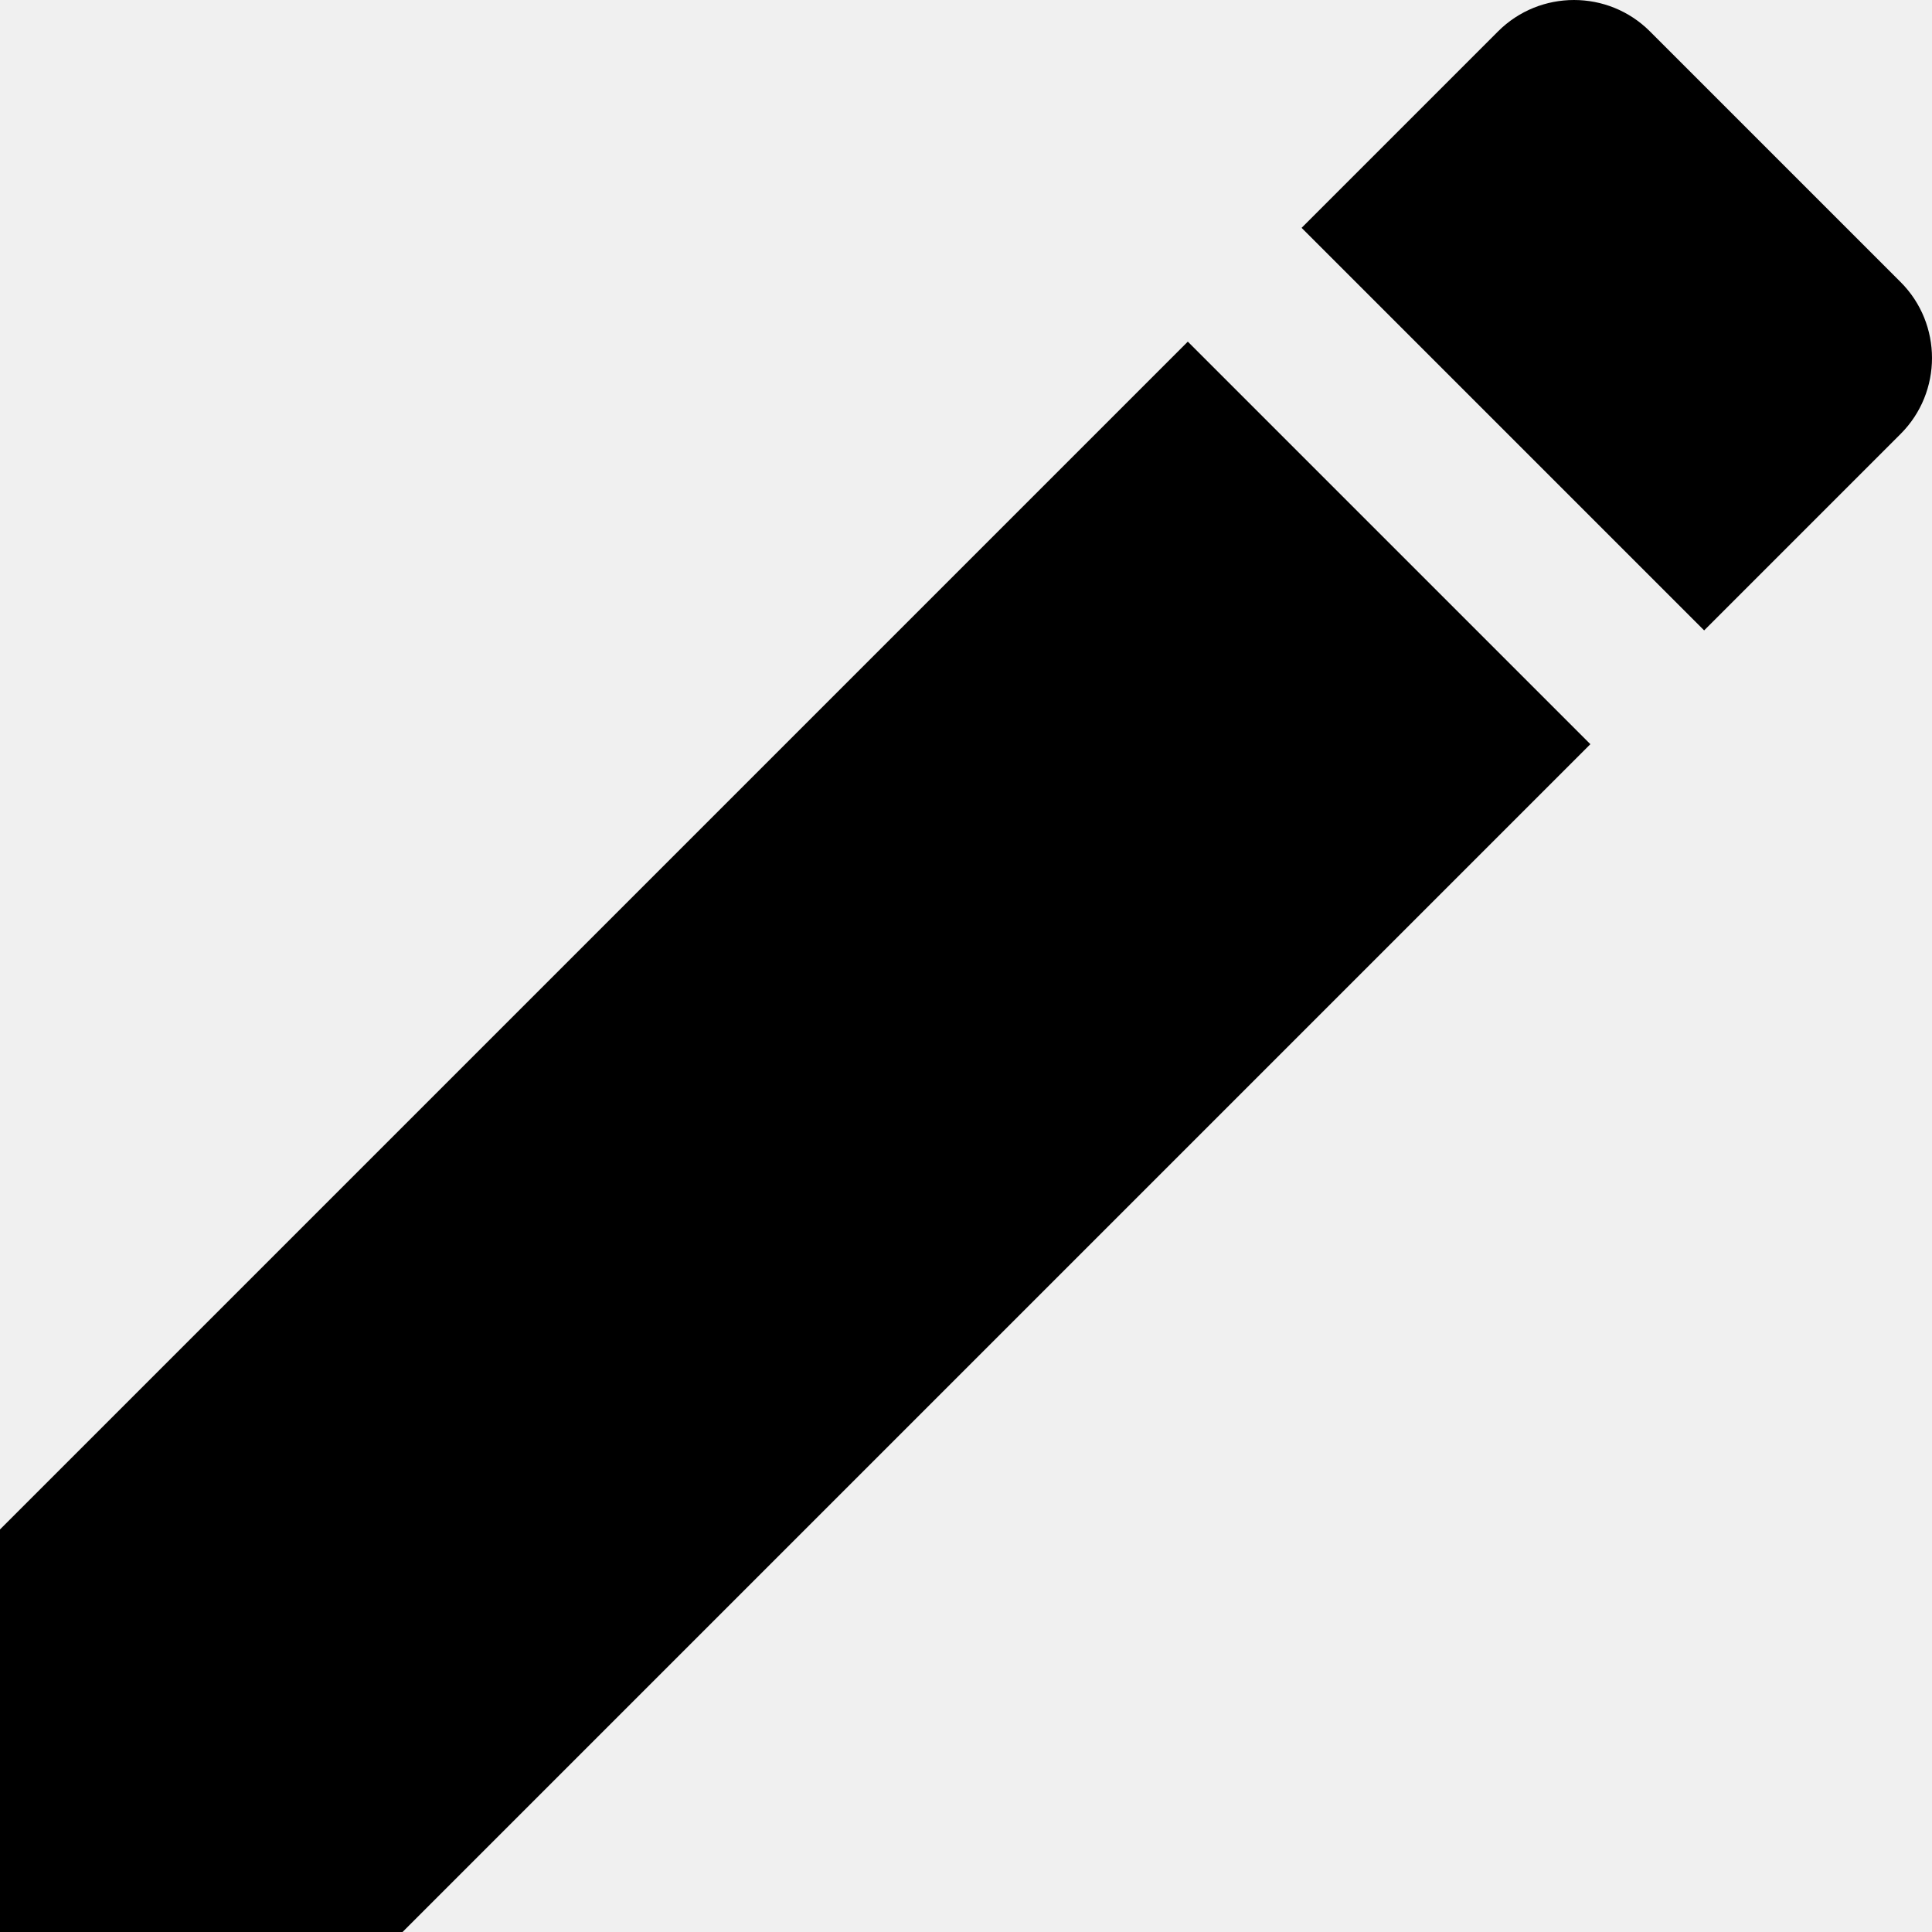
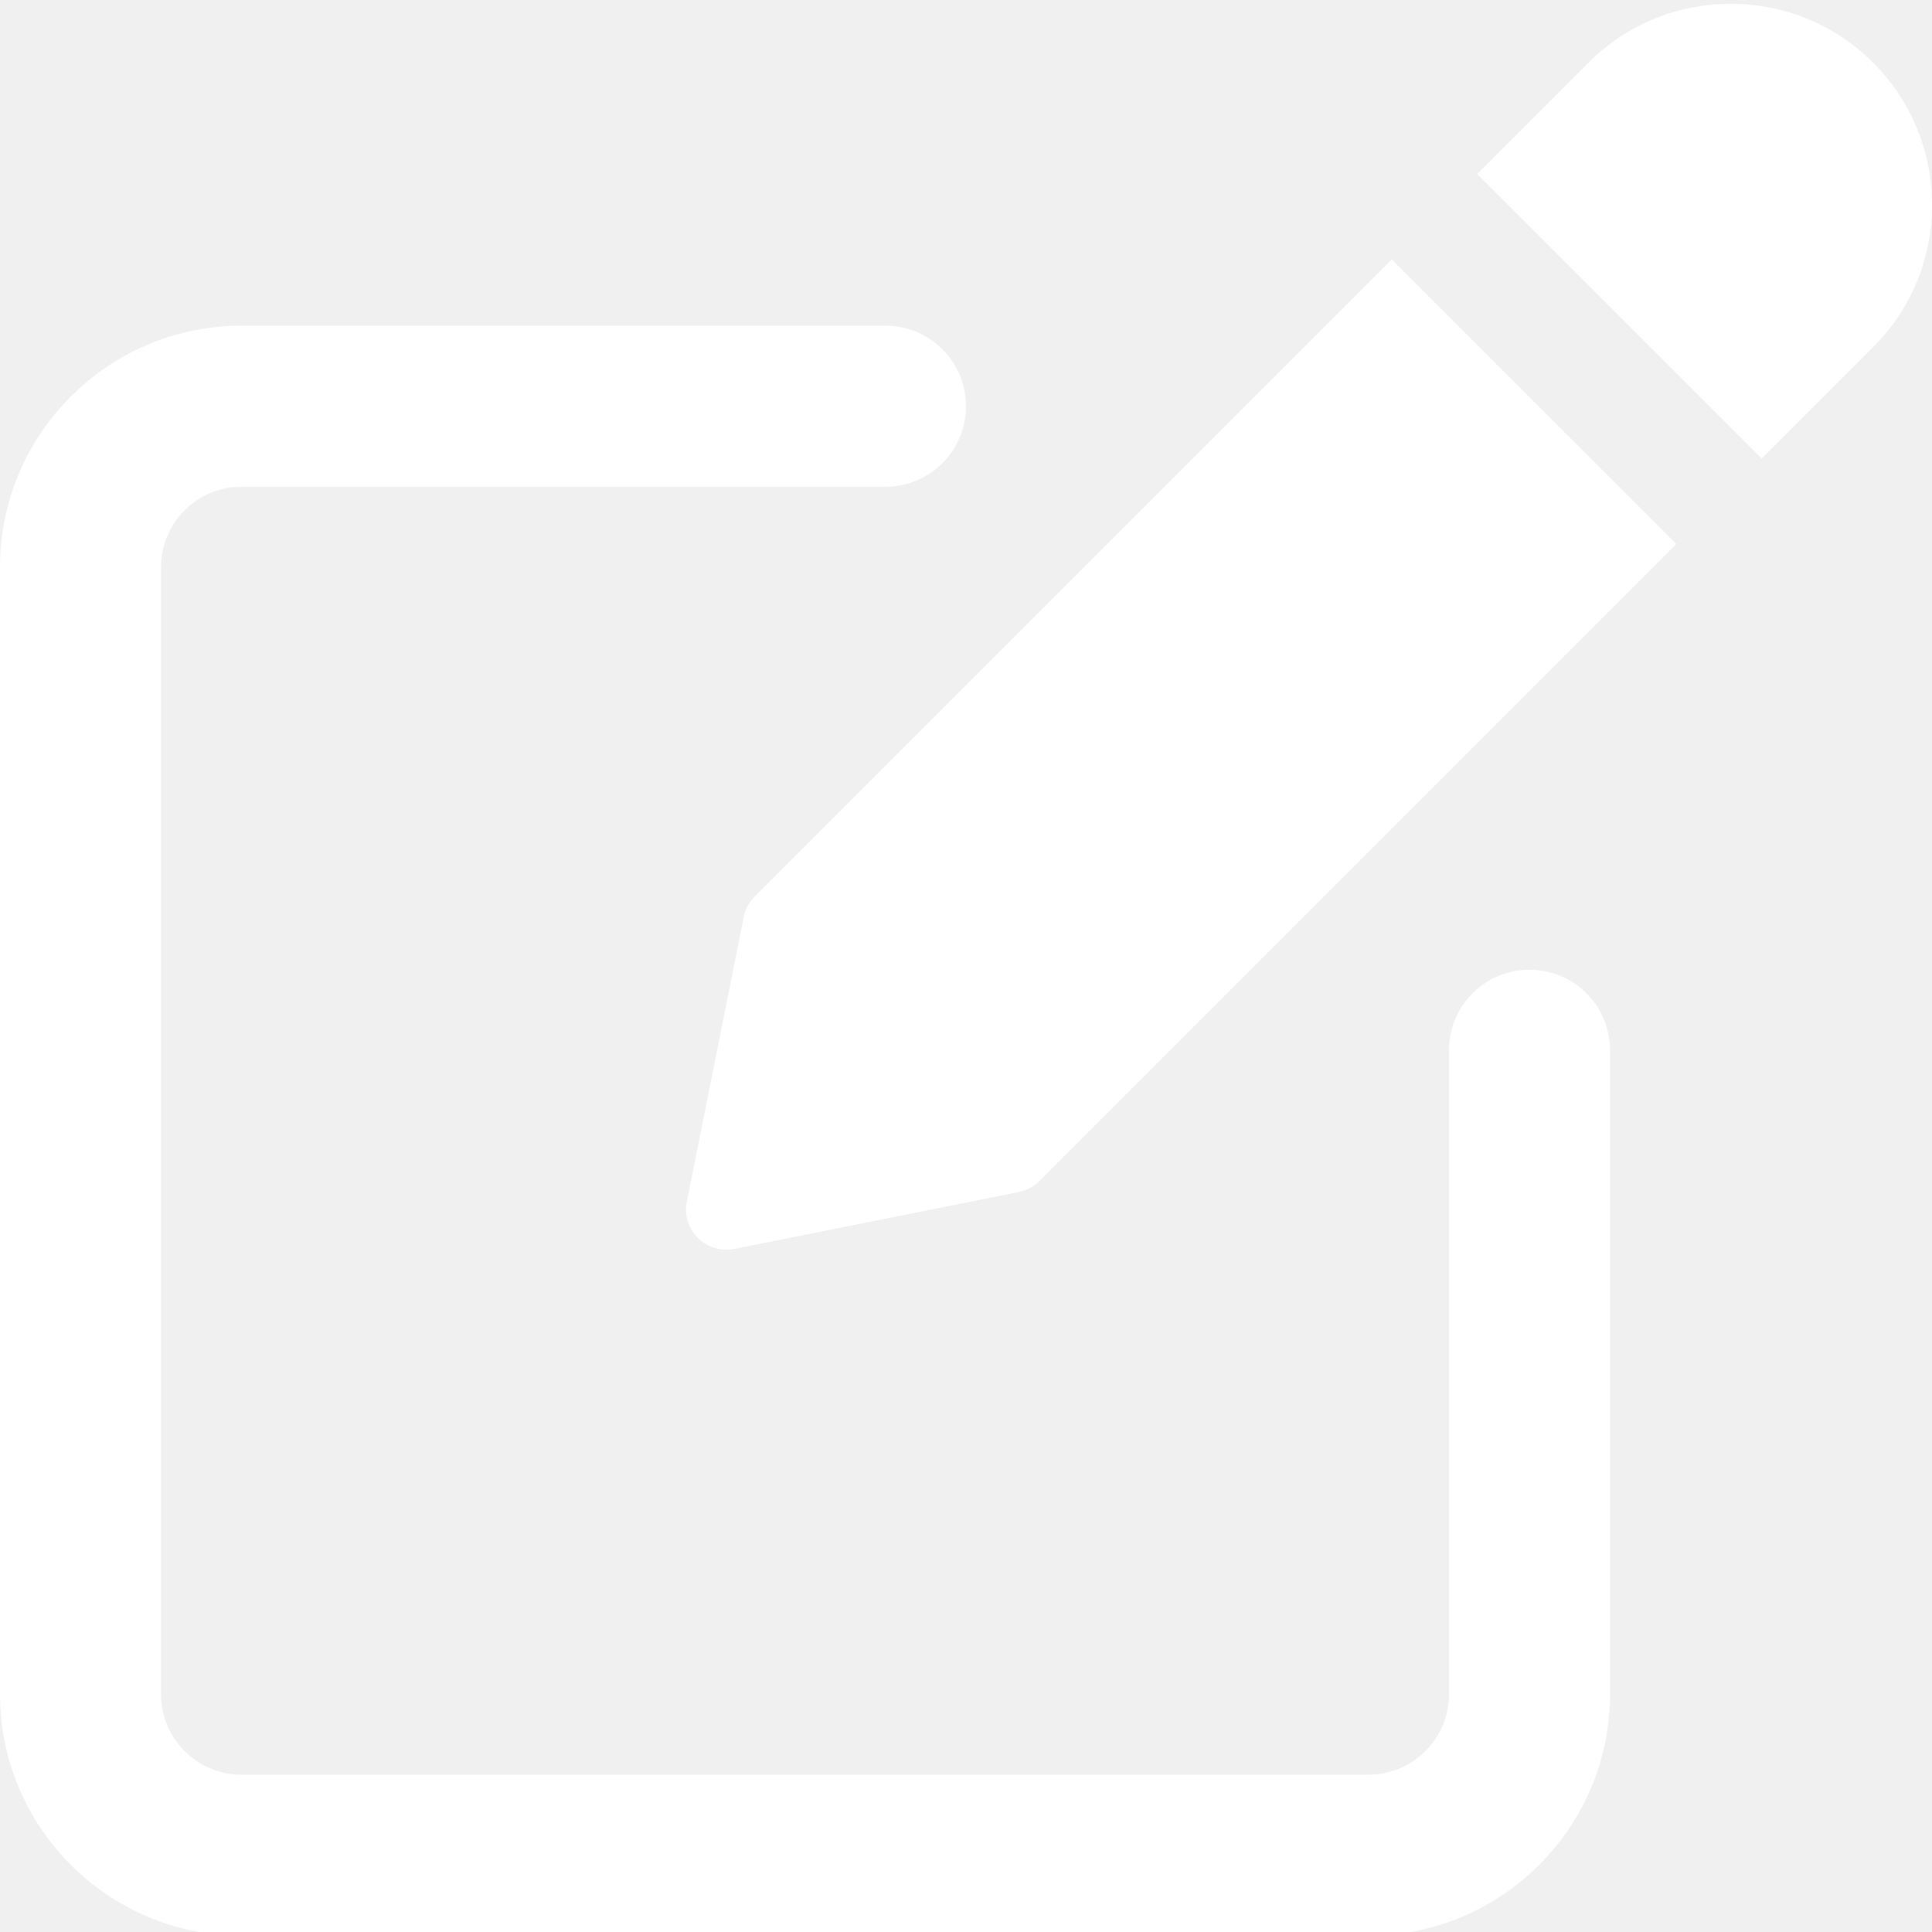
- <svg xmlns="http://www.w3.org/2000/svg" version="1.1" id="Capa_1" x="0px" y="0px" viewBox="0 0 383.947 383.947" style="enable-background:new 0 0 383.947 383.947;" xml:space="preserve">
+ <svg xmlns="http://www.w3.org/2000/svg" version="1.1" width="512" height="512" x="0" y="0" viewBox="0 0 512 511" style="enable-background:new 0 0 512 512" xml:space="preserve">
  <g>
-     <g>
-       <g>
-         <polygon points="0,303.947 0,383.947 80,383.947 316.053,147.893 236.053,67.893    " />
-         <path d="M377.707,56.053L327.893,6.24c-8.32-8.32-21.867-8.32-30.187,0l-39.04,39.04l80,80l39.04-39.04     C386.027,77.92,386.027,64.373,377.707,56.053z" />
-       </g>
-     </g>
+     <path d="m405.332 256.484c-11.797 0-21.332 9.559-21.332 21.332v170.668c0 11.754-9.559 21.332-21.332 21.332h-298.668c-11.777 0-21.332-9.578-21.332-21.332v-298.668c0-11.754 9.555-21.332 21.332-21.332h170.668c11.797 0 21.332-9.559 21.332-21.332 0-11.777-9.535-21.336-21.332-21.336h-170.668c-35.285 0-64 28.715-64 64v298.668c0 35.285 28.715 64 64 64h298.668c35.285 0 64-28.715 64-64v-170.668c0-11.797-9.539-21.332-21.336-21.332zm0 0" fill="#ffffff" data-original="#000000" style="" />
+     <path d="m200.02 237.051c-1.492 1.492-2.496 3.391-2.922 5.438l-15.082 75.438c-.703 3.496.406 7.102 2.922 9.641 2.027 2.027 4.758 3.113 7.555 3.113.68 0 1.387-.062 2.09-.211l75.414-15.082c2.09-.43 3.988-1.43 5.461-2.926l168.789-168.789-75.414-75.41zm0 0" fill="#ffffff" data-original="#000000" style="" />
+     <path d="m496.383 16.102c-20.797-20.801-54.633-20.801-75.414 0l-29.523 29.523 75.414 75.414 29.523-29.527c10.07-10.047 15.617-23.445 15.617-37.695s-5.547-27.648-15.617-37.715zm0 0" fill="#ffffff" data-original="#000000" style="" />
  </g>
-   <g>
- </g>
-   <g>
- </g>
-   <g>
- </g>
-   <g>
- </g>
-   <g>
- </g>
-   <g>
- </g>
-   <g>
- </g>
-   <g>
- </g>
-   <g>
- </g>
-   <g>
- </g>
-   <g>
- </g>
-   <g>
- </g>
-   <g>
- </g>
-   <g>
- </g>
-   <g>
- </g>
</svg>
